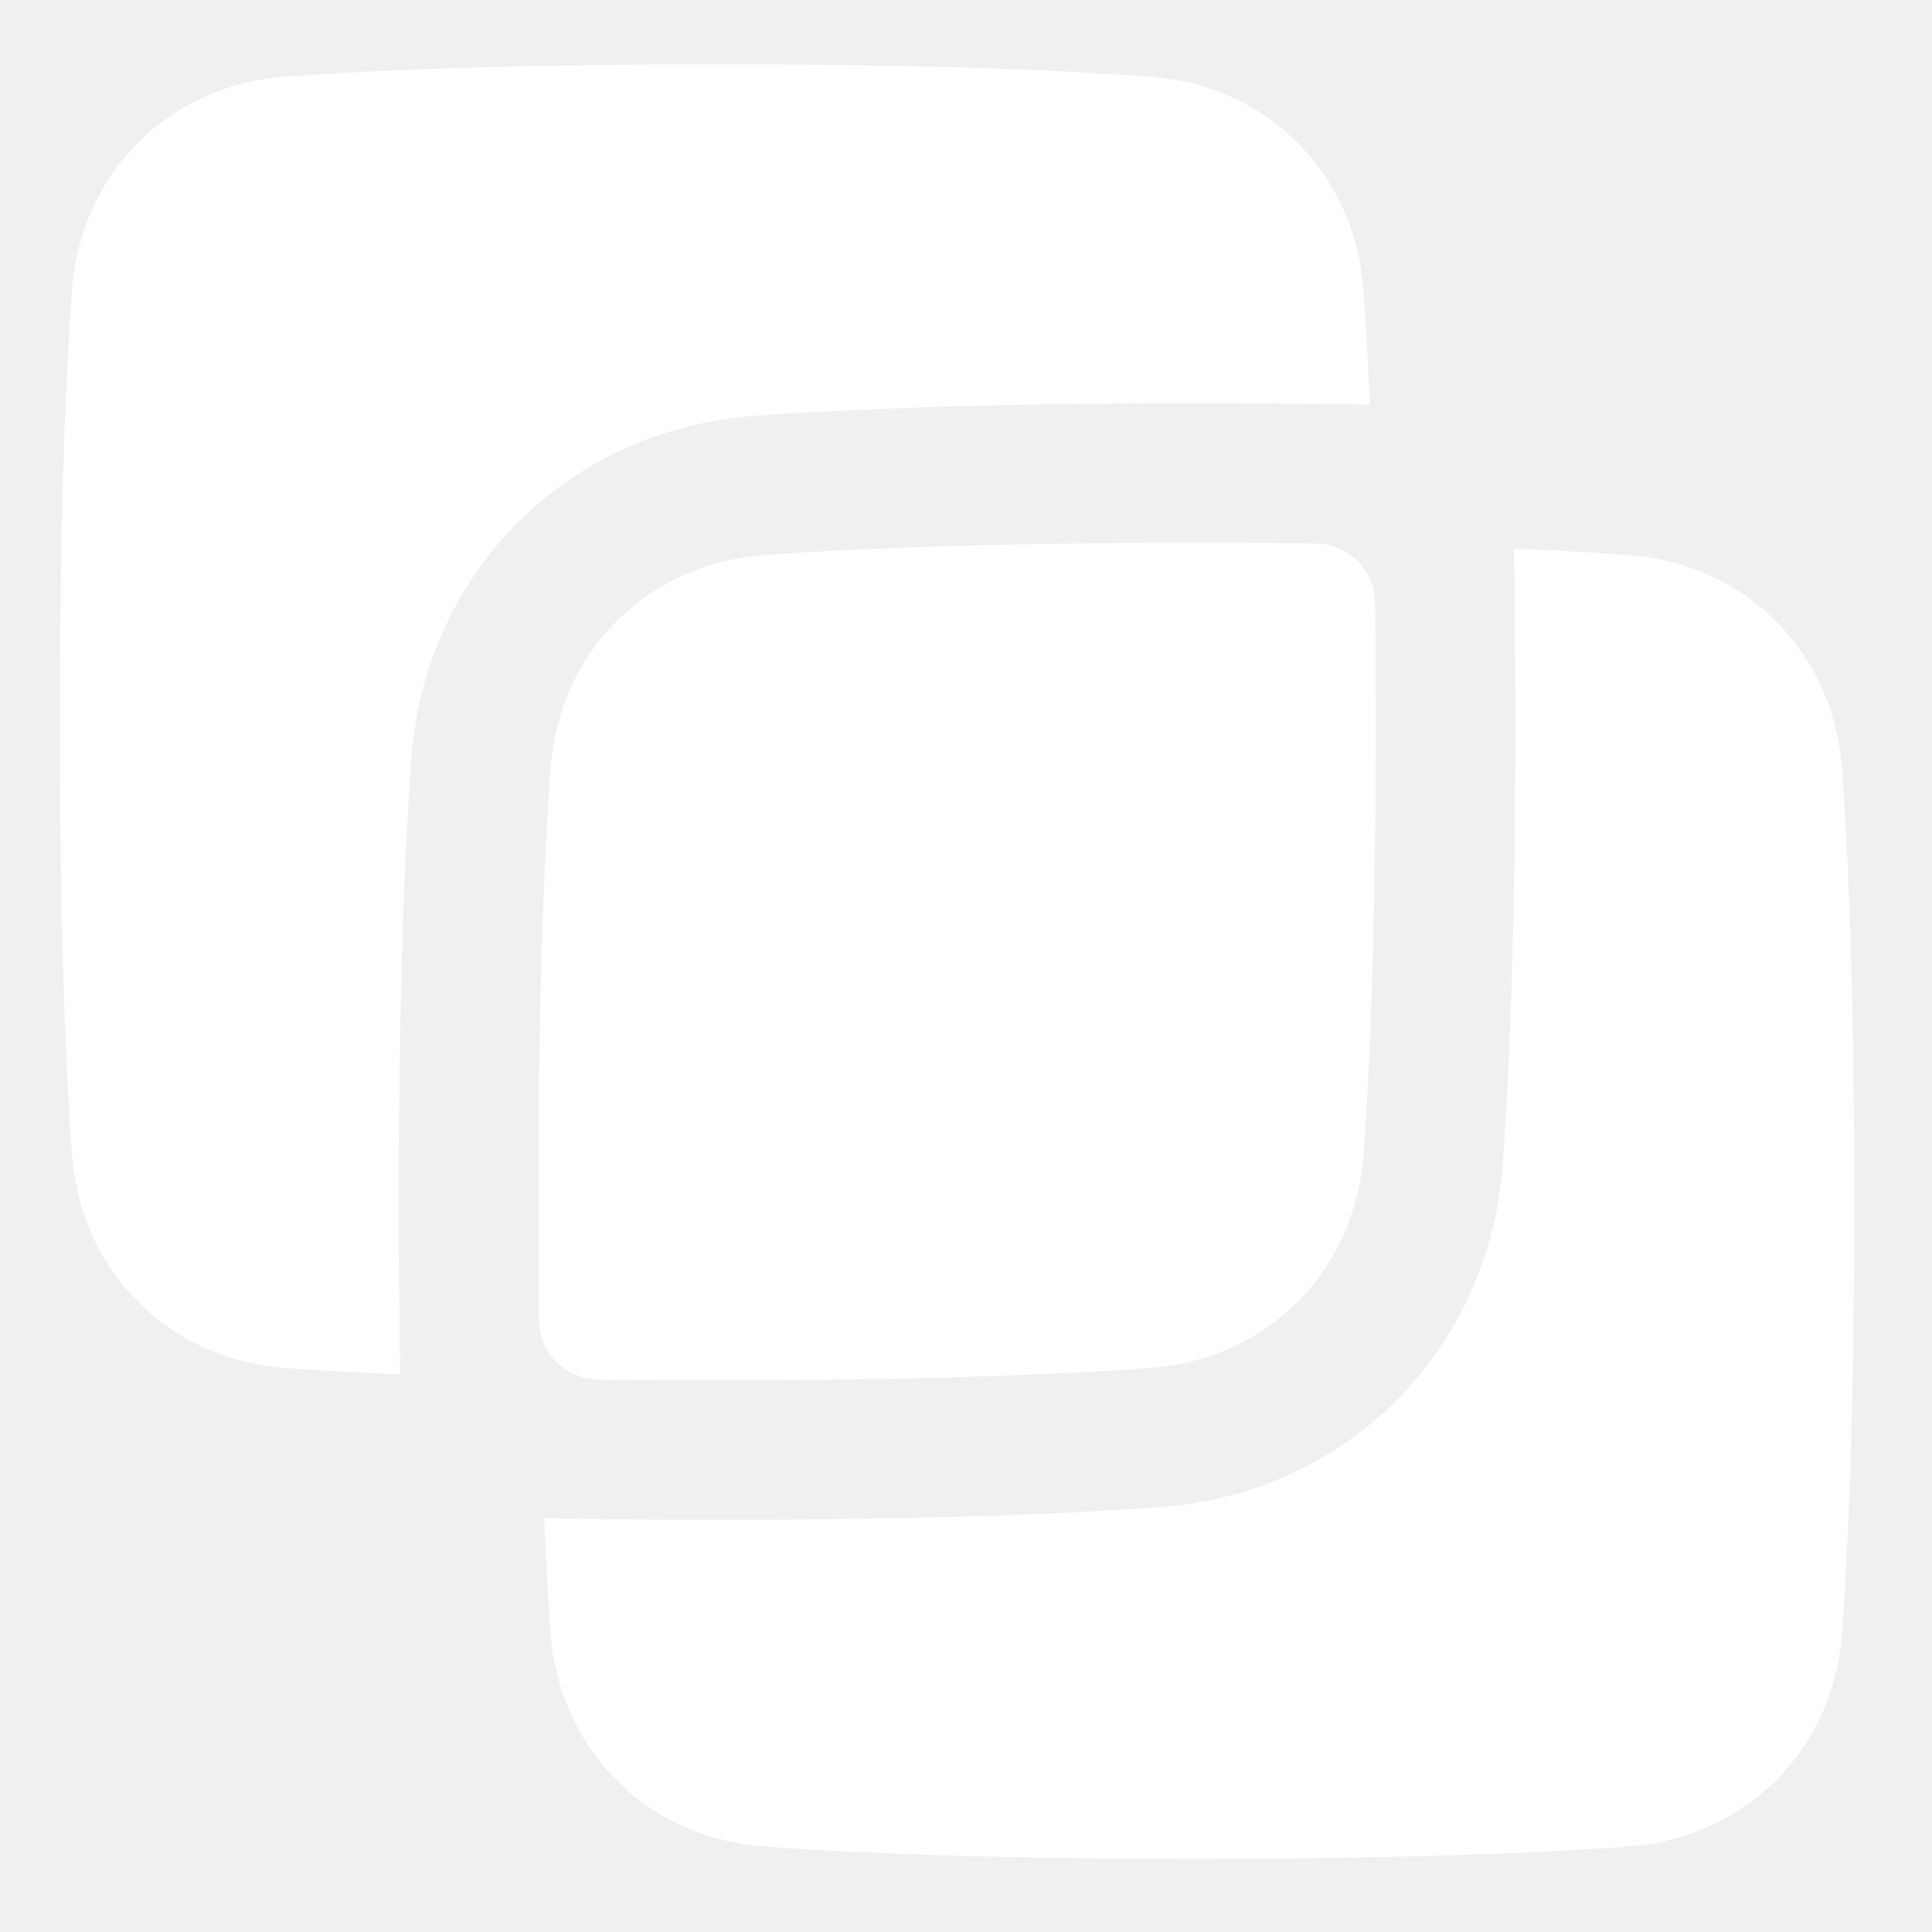
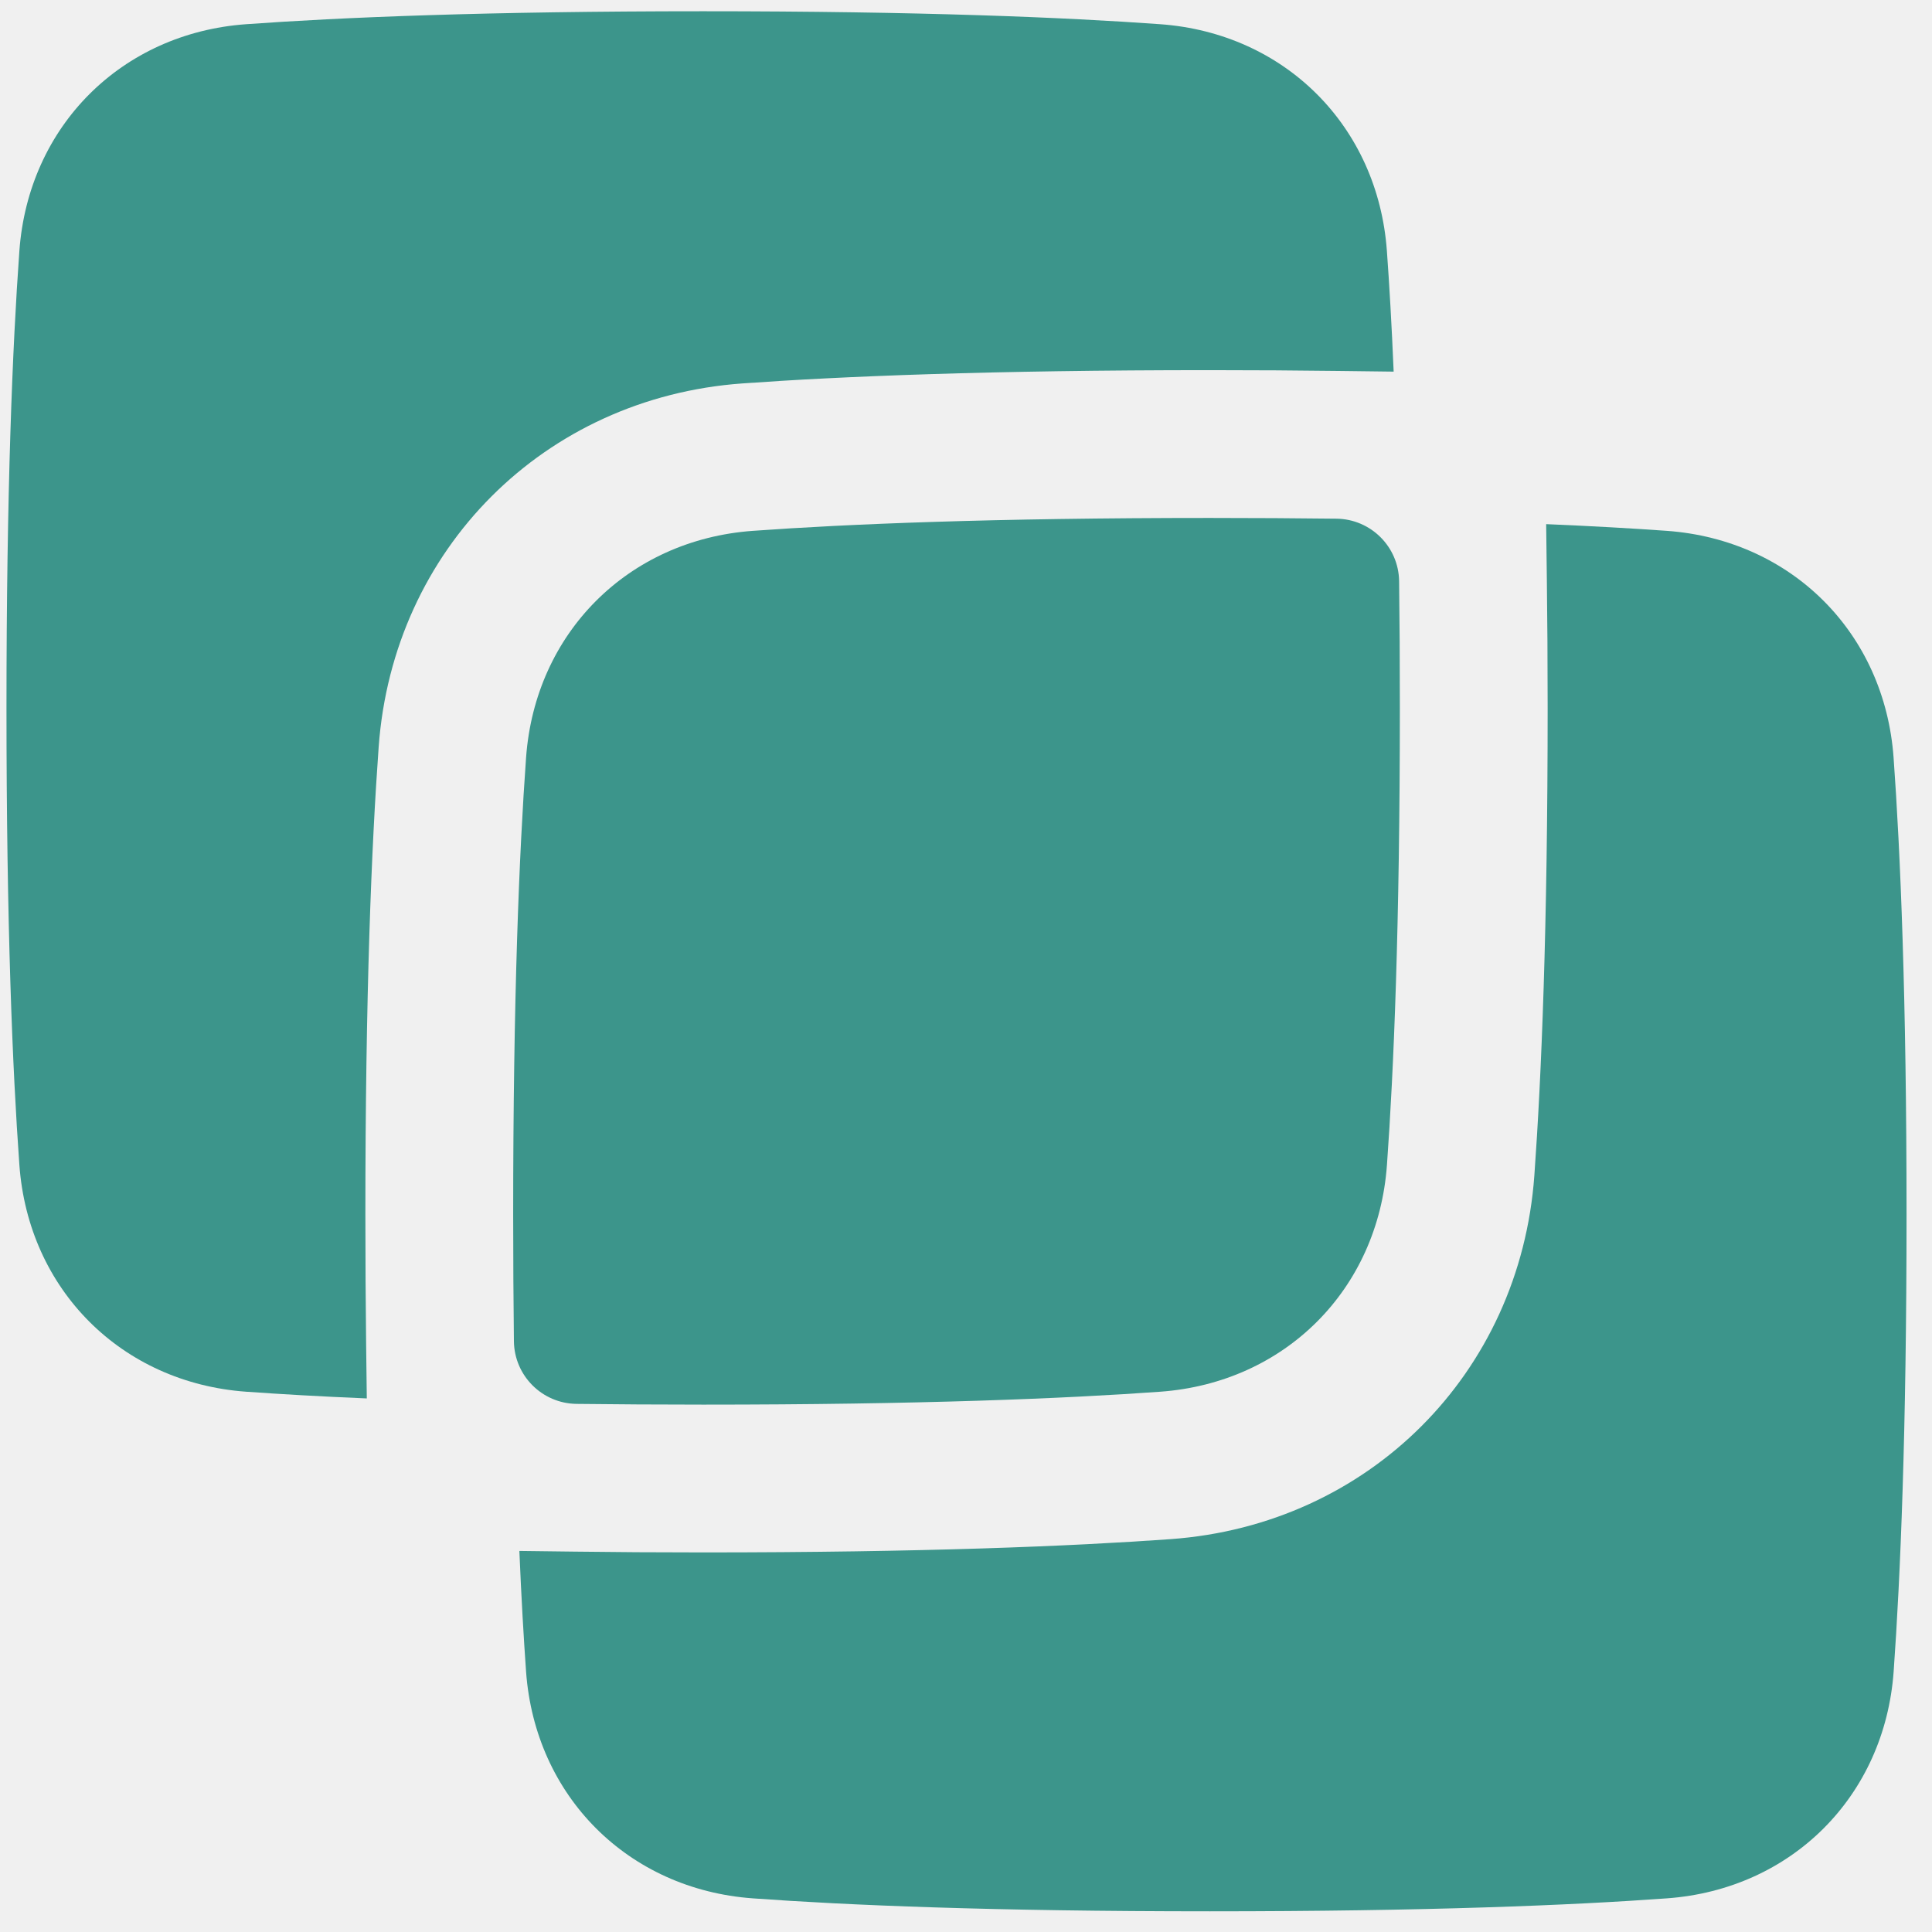
- <svg xmlns="http://www.w3.org/2000/svg" width="36" height="36" viewBox="0 0 36 36" fill="none">
-   <path d="M5.331 1.426C6.994 1.306 9.548 1.198 13.374 1.198C17.201 1.198 19.755 1.306 21.417 1.426C23.612 1.584 25.249 3.222 25.407 5.416C25.45 6.006 25.491 6.708 25.526 7.54L24.553 7.528C23.851 7.519 23.099 7.514 22.291 7.514C18.419 7.514 15.8 7.623 14.06 7.748C10.578 8 7.916 10.662 7.664 14.145C7.538 15.885 7.43 18.503 7.43 22.375C7.43 23.183 7.435 23.936 7.443 24.637L7.455 25.61C6.624 25.575 5.922 25.534 5.332 25.492C3.138 25.334 1.5 23.696 1.341 21.501C1.221 19.838 1.114 17.284 1.114 13.459C1.114 9.633 1.221 7.078 1.341 5.416C1.5 3.222 3.137 1.584 5.331 1.426Z" fill="white" />
-   <path d="M10.14 28.294C10.175 29.126 10.216 29.828 10.258 30.418C10.417 32.612 12.055 34.25 14.249 34.408C15.912 34.529 18.466 34.636 22.291 34.636C26.117 34.636 28.671 34.529 30.333 34.408C32.528 34.25 34.166 32.612 34.325 30.418C34.444 28.755 34.552 26.201 34.552 22.375C34.552 18.549 34.444 15.995 34.324 14.333C34.166 12.139 32.529 10.501 30.334 10.342C29.744 10.3 29.042 10.259 28.21 10.224L28.222 11.197C28.231 11.899 28.236 12.651 28.236 13.459C28.236 17.33 28.127 19.949 28.002 21.688C27.75 25.172 25.087 27.834 21.604 28.086C19.864 28.211 17.246 28.32 13.375 28.32C12.567 28.32 11.815 28.315 11.113 28.306L10.14 28.294Z" fill="white" />
-   <path d="M22.291 10.115C18.465 10.115 15.911 10.222 14.248 10.342C12.054 10.501 10.417 12.138 10.258 14.333C10.138 15.995 10.031 18.549 10.031 22.375C10.031 23.173 10.036 23.915 10.044 24.605C10.052 25.21 10.54 25.698 11.145 25.706C11.835 25.714 12.578 25.719 13.375 25.719C17.2 25.719 19.754 25.612 21.417 25.492C23.612 25.334 25.25 23.696 25.408 21.501C25.528 19.838 25.635 17.284 25.635 13.459C25.635 12.661 25.631 11.919 25.622 11.229C25.615 10.624 25.126 10.136 24.521 10.128C23.831 10.12 23.089 10.115 22.291 10.115Z" fill="white" />
+ <svg xmlns="http://www.w3.org/2000/svg" width="34" height="34" viewBox="0 0 34 34" fill="none">
+   <path d="M4.331 0.426C5.994 0.306 8.548 0.198 12.374 0.198C16.201 0.198 18.755 0.306 20.417 0.426C22.612 0.584 24.249 2.222 24.407 4.416C24.45 5.006 24.491 5.708 24.526 6.54L23.553 6.528C22.851 6.519 22.099 6.514 21.291 6.514C17.419 6.514 14.8 6.623 13.06 6.748C9.578 7 6.916 9.662 6.664 13.145C6.538 14.885 6.43 17.503 6.43 21.375C6.43 22.183 6.435 22.936 6.443 23.637L6.455 24.61C5.624 24.575 4.922 24.534 4.332 24.492C2.138 24.334 0.5 22.696 0.341 20.501C0.221 18.838 0.114 16.284 0.114 12.459C0.114 8.633 0.221 6.078 0.341 4.416C0.5 2.222 2.137 0.584 4.331 0.426Z" fill="#3C958B" />
+   <path d="M9.14 27.294C9.175 28.126 9.216 28.828 9.258 29.418C9.417 31.612 11.055 33.25 13.249 33.408C14.912 33.529 17.466 33.636 21.291 33.636C25.117 33.636 27.671 33.529 29.333 33.408C31.528 33.25 33.166 31.612 33.325 29.418C33.444 27.755 33.552 25.201 33.552 21.375C33.552 17.549 33.444 14.995 33.324 13.333C33.166 11.139 31.529 9.501 29.334 9.342C28.744 9.3 28.042 9.259 27.21 9.224L27.222 10.197C27.231 10.899 27.236 11.651 27.236 12.459C27.236 16.33 27.127 18.949 27.002 20.688C26.75 24.172 24.087 26.834 20.604 27.086C18.864 27.211 16.246 27.32 12.375 27.32C11.567 27.32 10.815 27.315 10.113 27.306L9.14 27.294Z" fill="#3C958B" />
+   <path d="M21.291 9.115C17.465 9.115 14.911 9.222 13.248 9.342C11.054 9.501 9.417 11.138 9.258 13.333C9.138 14.995 9.031 17.549 9.031 21.375C9.031 22.173 9.036 22.915 9.044 23.605C9.052 24.21 9.54 24.698 10.145 24.706C10.835 24.714 11.578 24.719 12.375 24.719C16.2 24.719 18.754 24.612 20.417 24.492C22.612 24.334 24.25 22.696 24.408 20.501C24.528 18.838 24.635 16.284 24.635 12.459C24.635 11.661 24.631 10.919 24.622 10.229C24.615 9.624 24.126 9.136 23.521 9.128C22.831 9.12 22.089 9.115 21.291 9.115Z" fill="#3C958B" />
</svg>
